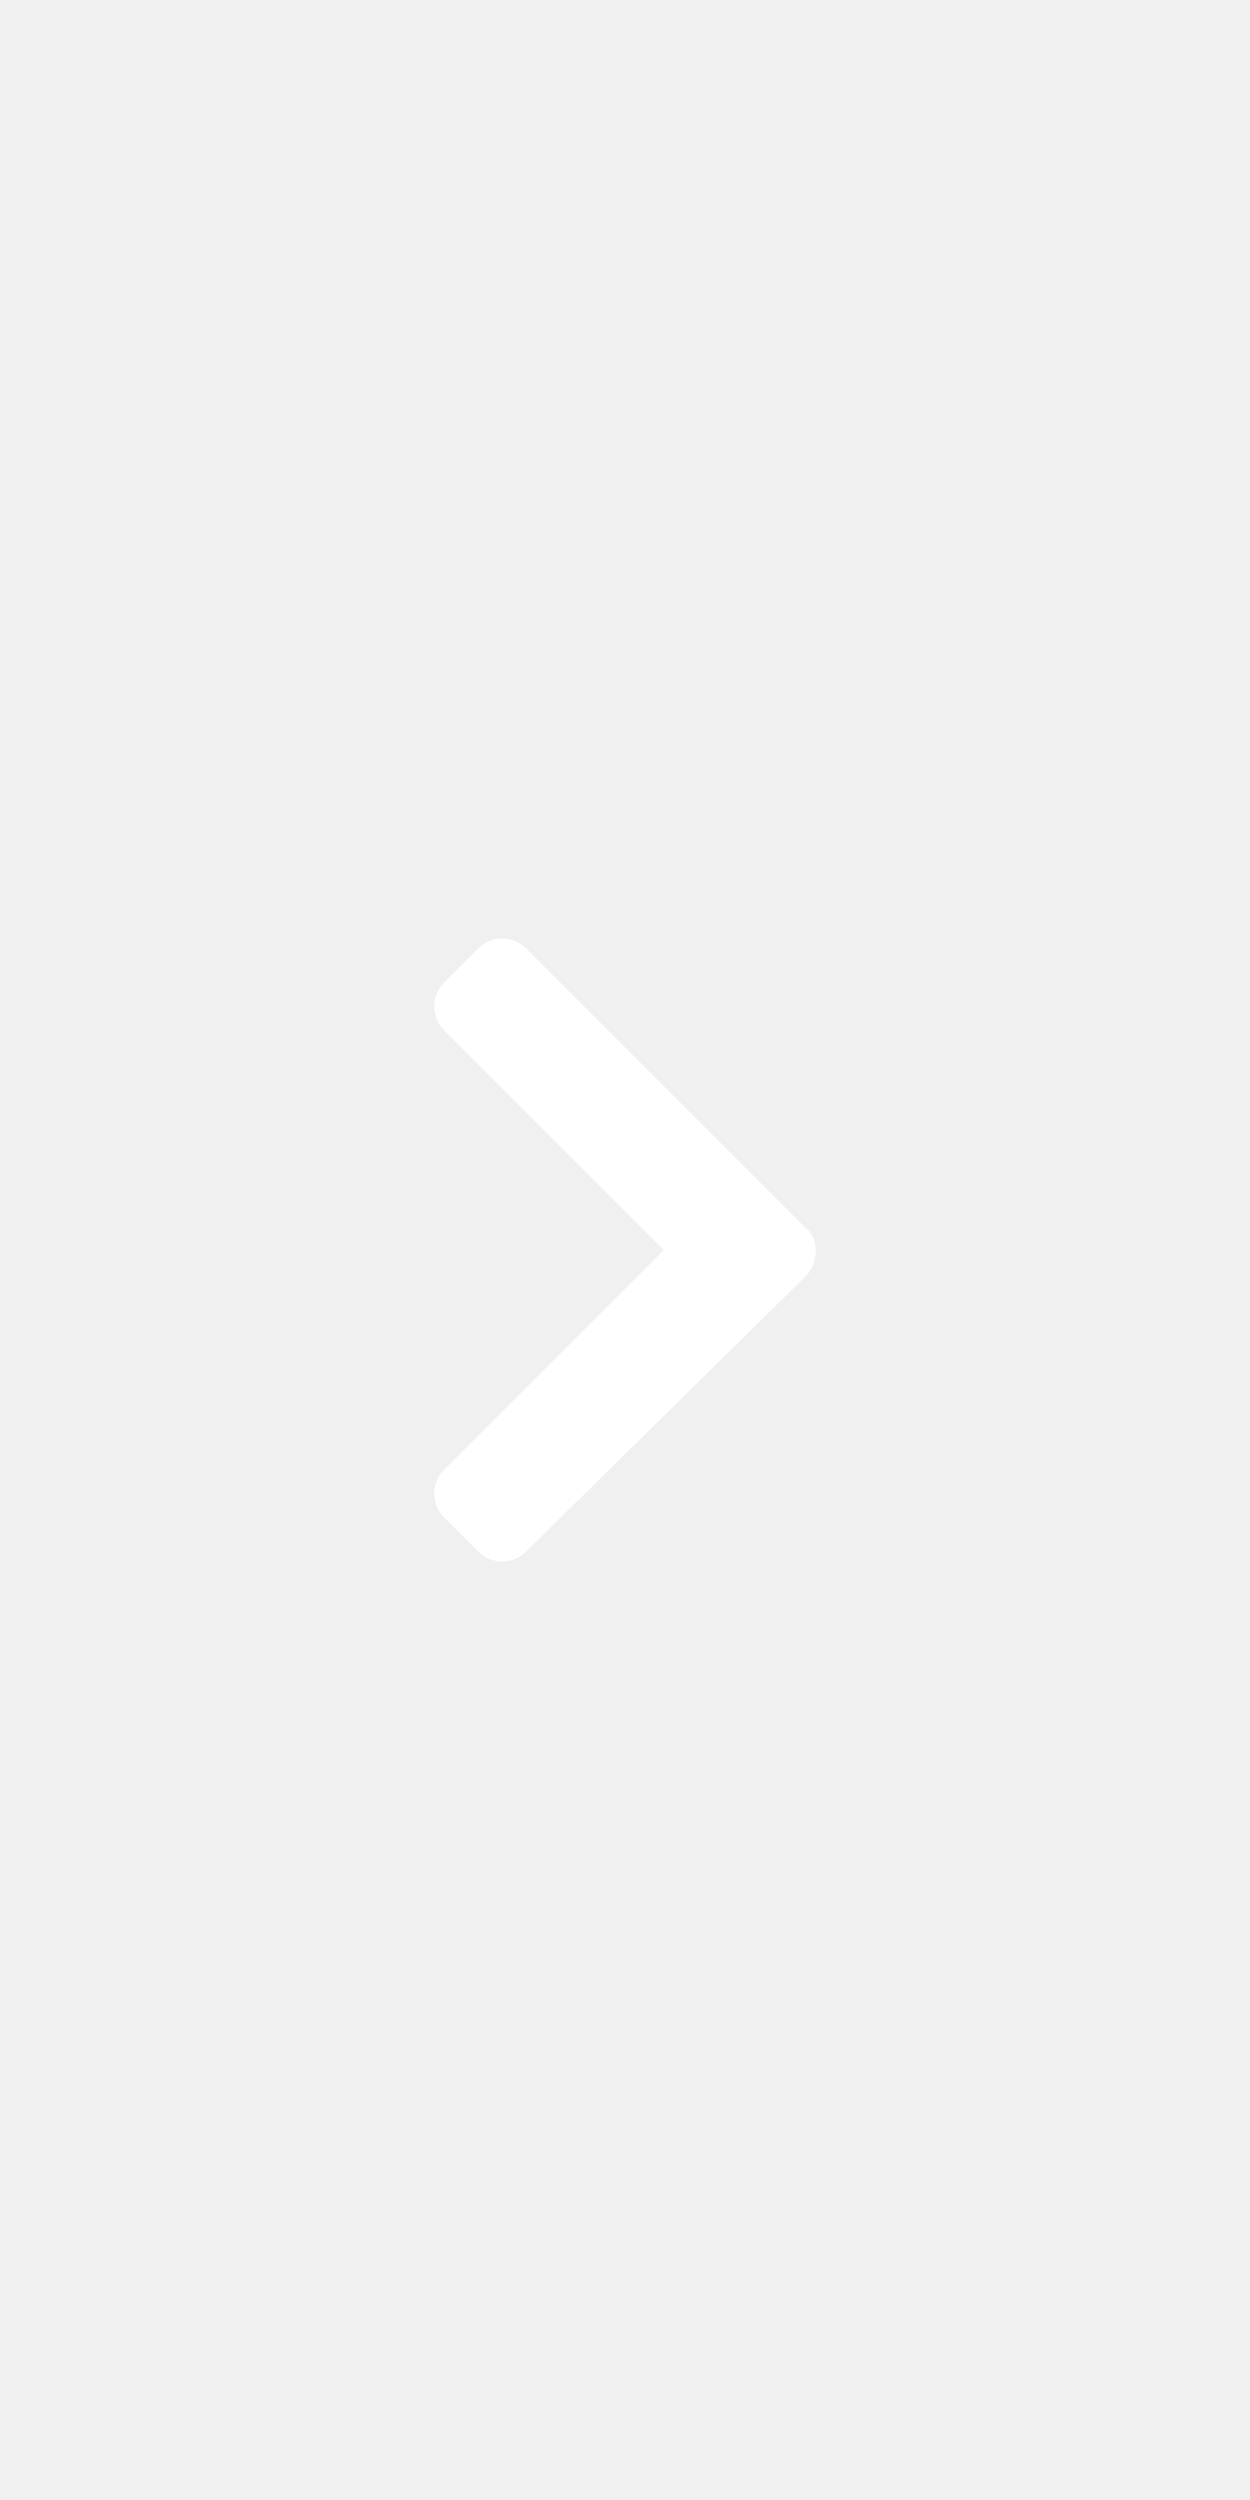
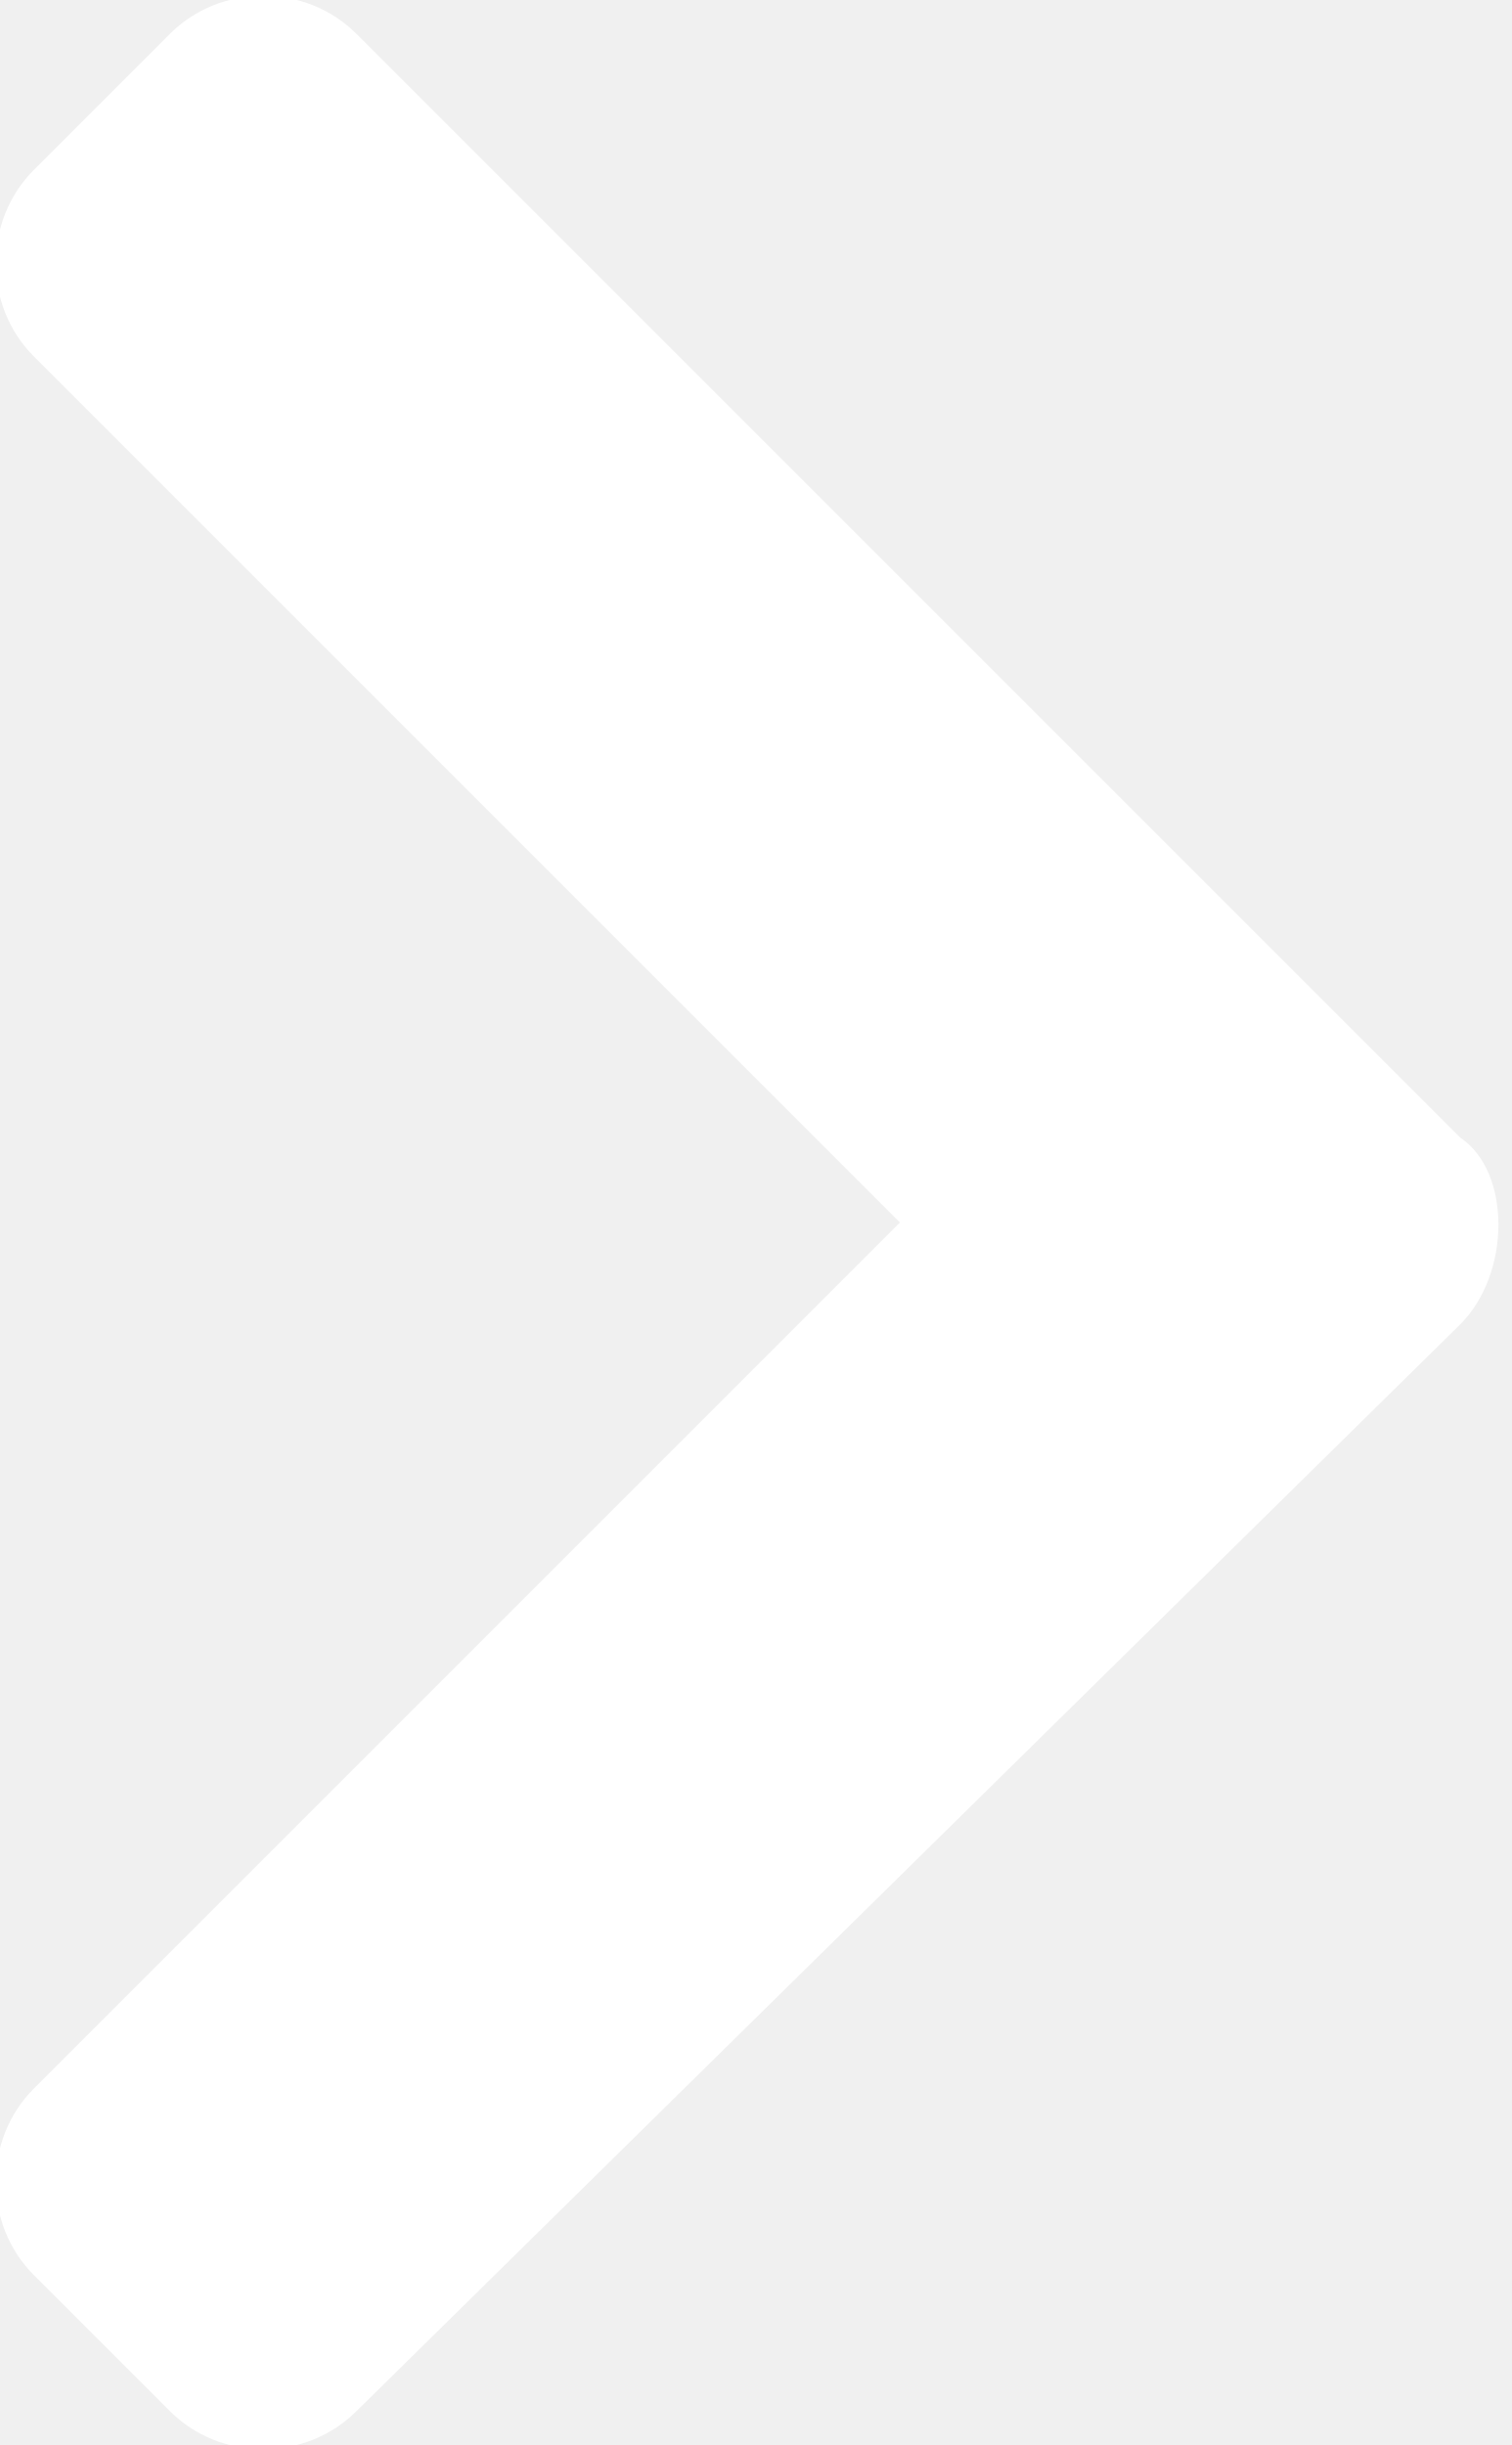
- <svg xmlns="http://www.w3.org/2000/svg" version="1.1" id="Calque_1" focusable="false" x="0px" y="0px" viewBox="0 0 29 58" style="enable-background:new 0 0 29 58;" xml:space="preserve">
+ <svg xmlns="http://www.w3.org/2000/svg" version="1.1" id="Calque_1" focusable="false" x="0px" y="0px" viewBox="0 0 8.9 14.4" style="enable-background:new 0 0 8.9 14.4;" xml:space="preserve">
  <style type="text/css">
	.st0{fill:#FFFFFF;}
</style>
-   <path class="st0" d="M18.7,29.6L12.2,36c-0.3,0.3-0.8,0.3-1.1,0l-0.8-0.8c-0.3-0.3-0.3-0.8,0-1.1l5.1-5.1l-5.1-5.1  c-0.3-0.3-0.3-0.8,0-1.1l0.8-0.8c0.3-0.3,0.8-0.3,1.1,0l6.5,6.5C19,28.7,19,29.3,18.7,29.6z" />
+   <path class="st0" d="M8.6,7.8l-6.5,6.4c-0.3,0.3-0.8,0.3-1.1,0l-0.8-0.8c-0.3-0.3-0.3-0.8,0-1.1l5.1-5.1L0.2,2.1  c-0.3-0.3-0.3-0.8,0-1.1L1,0.2c0.3-0.3,0.8-0.3,1.1,0l6.5,6.5C8.9,6.9,8.9,7.5,8.6,7.8z" />
</svg>
